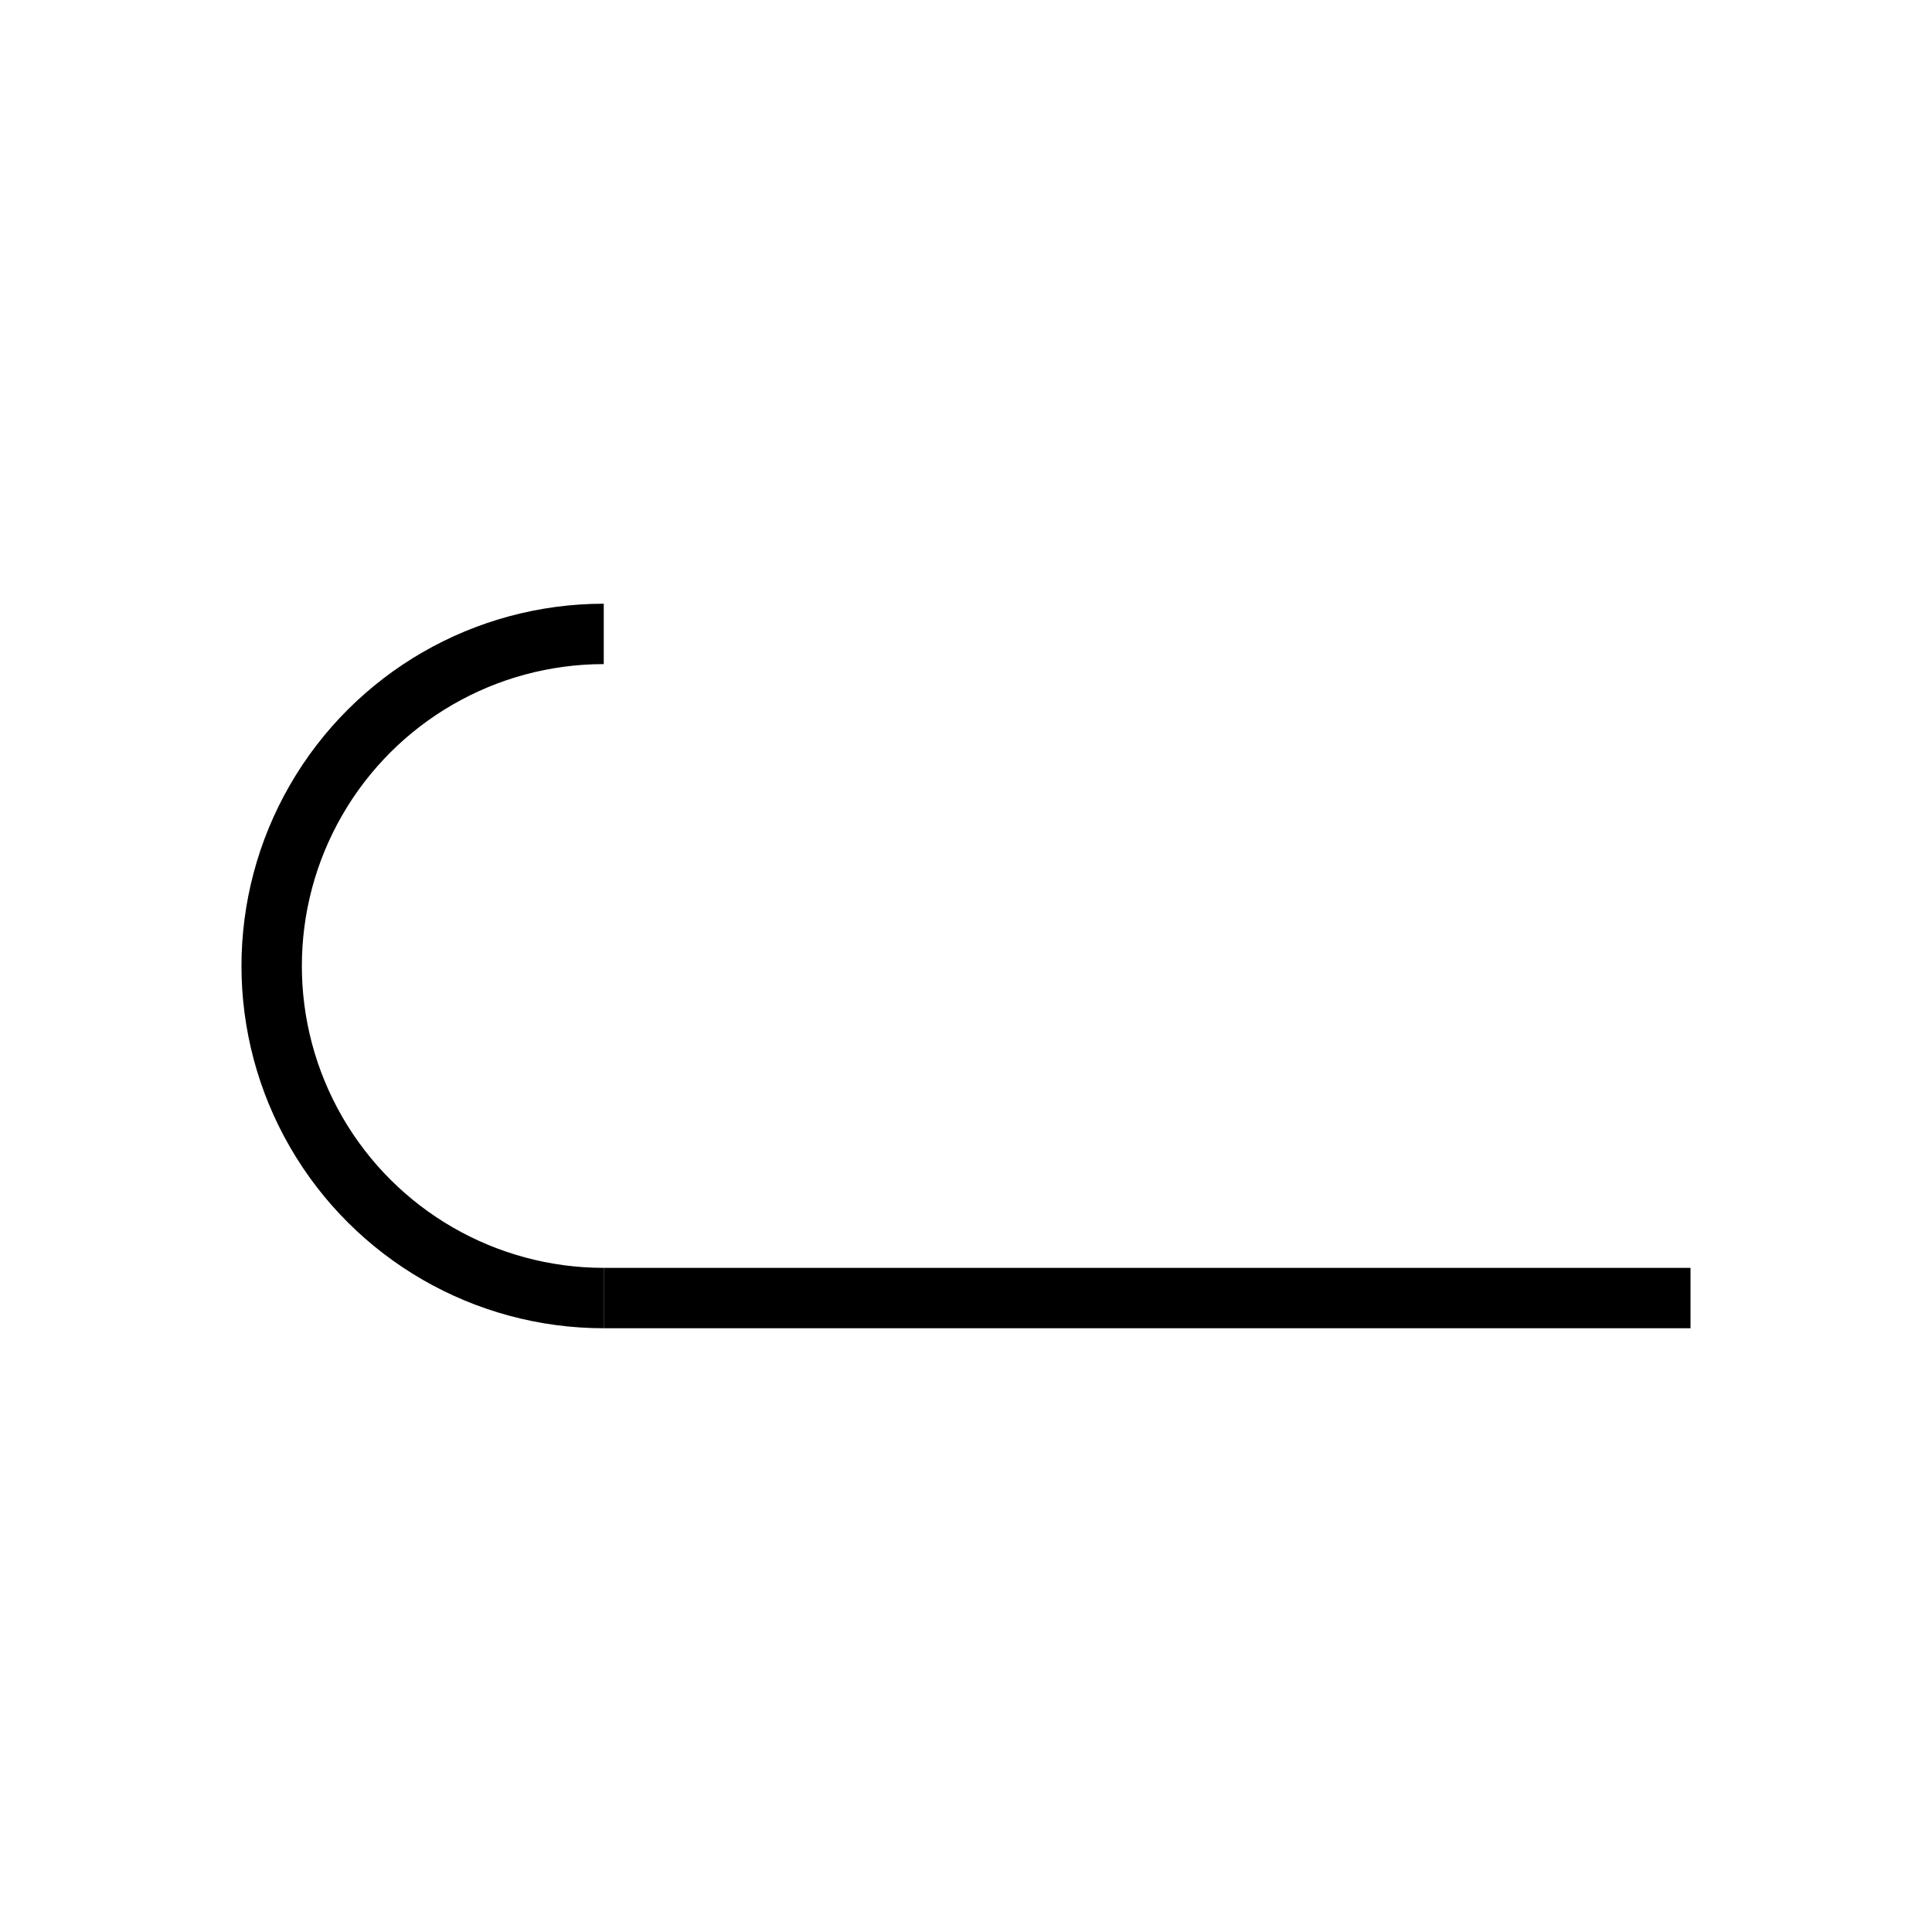
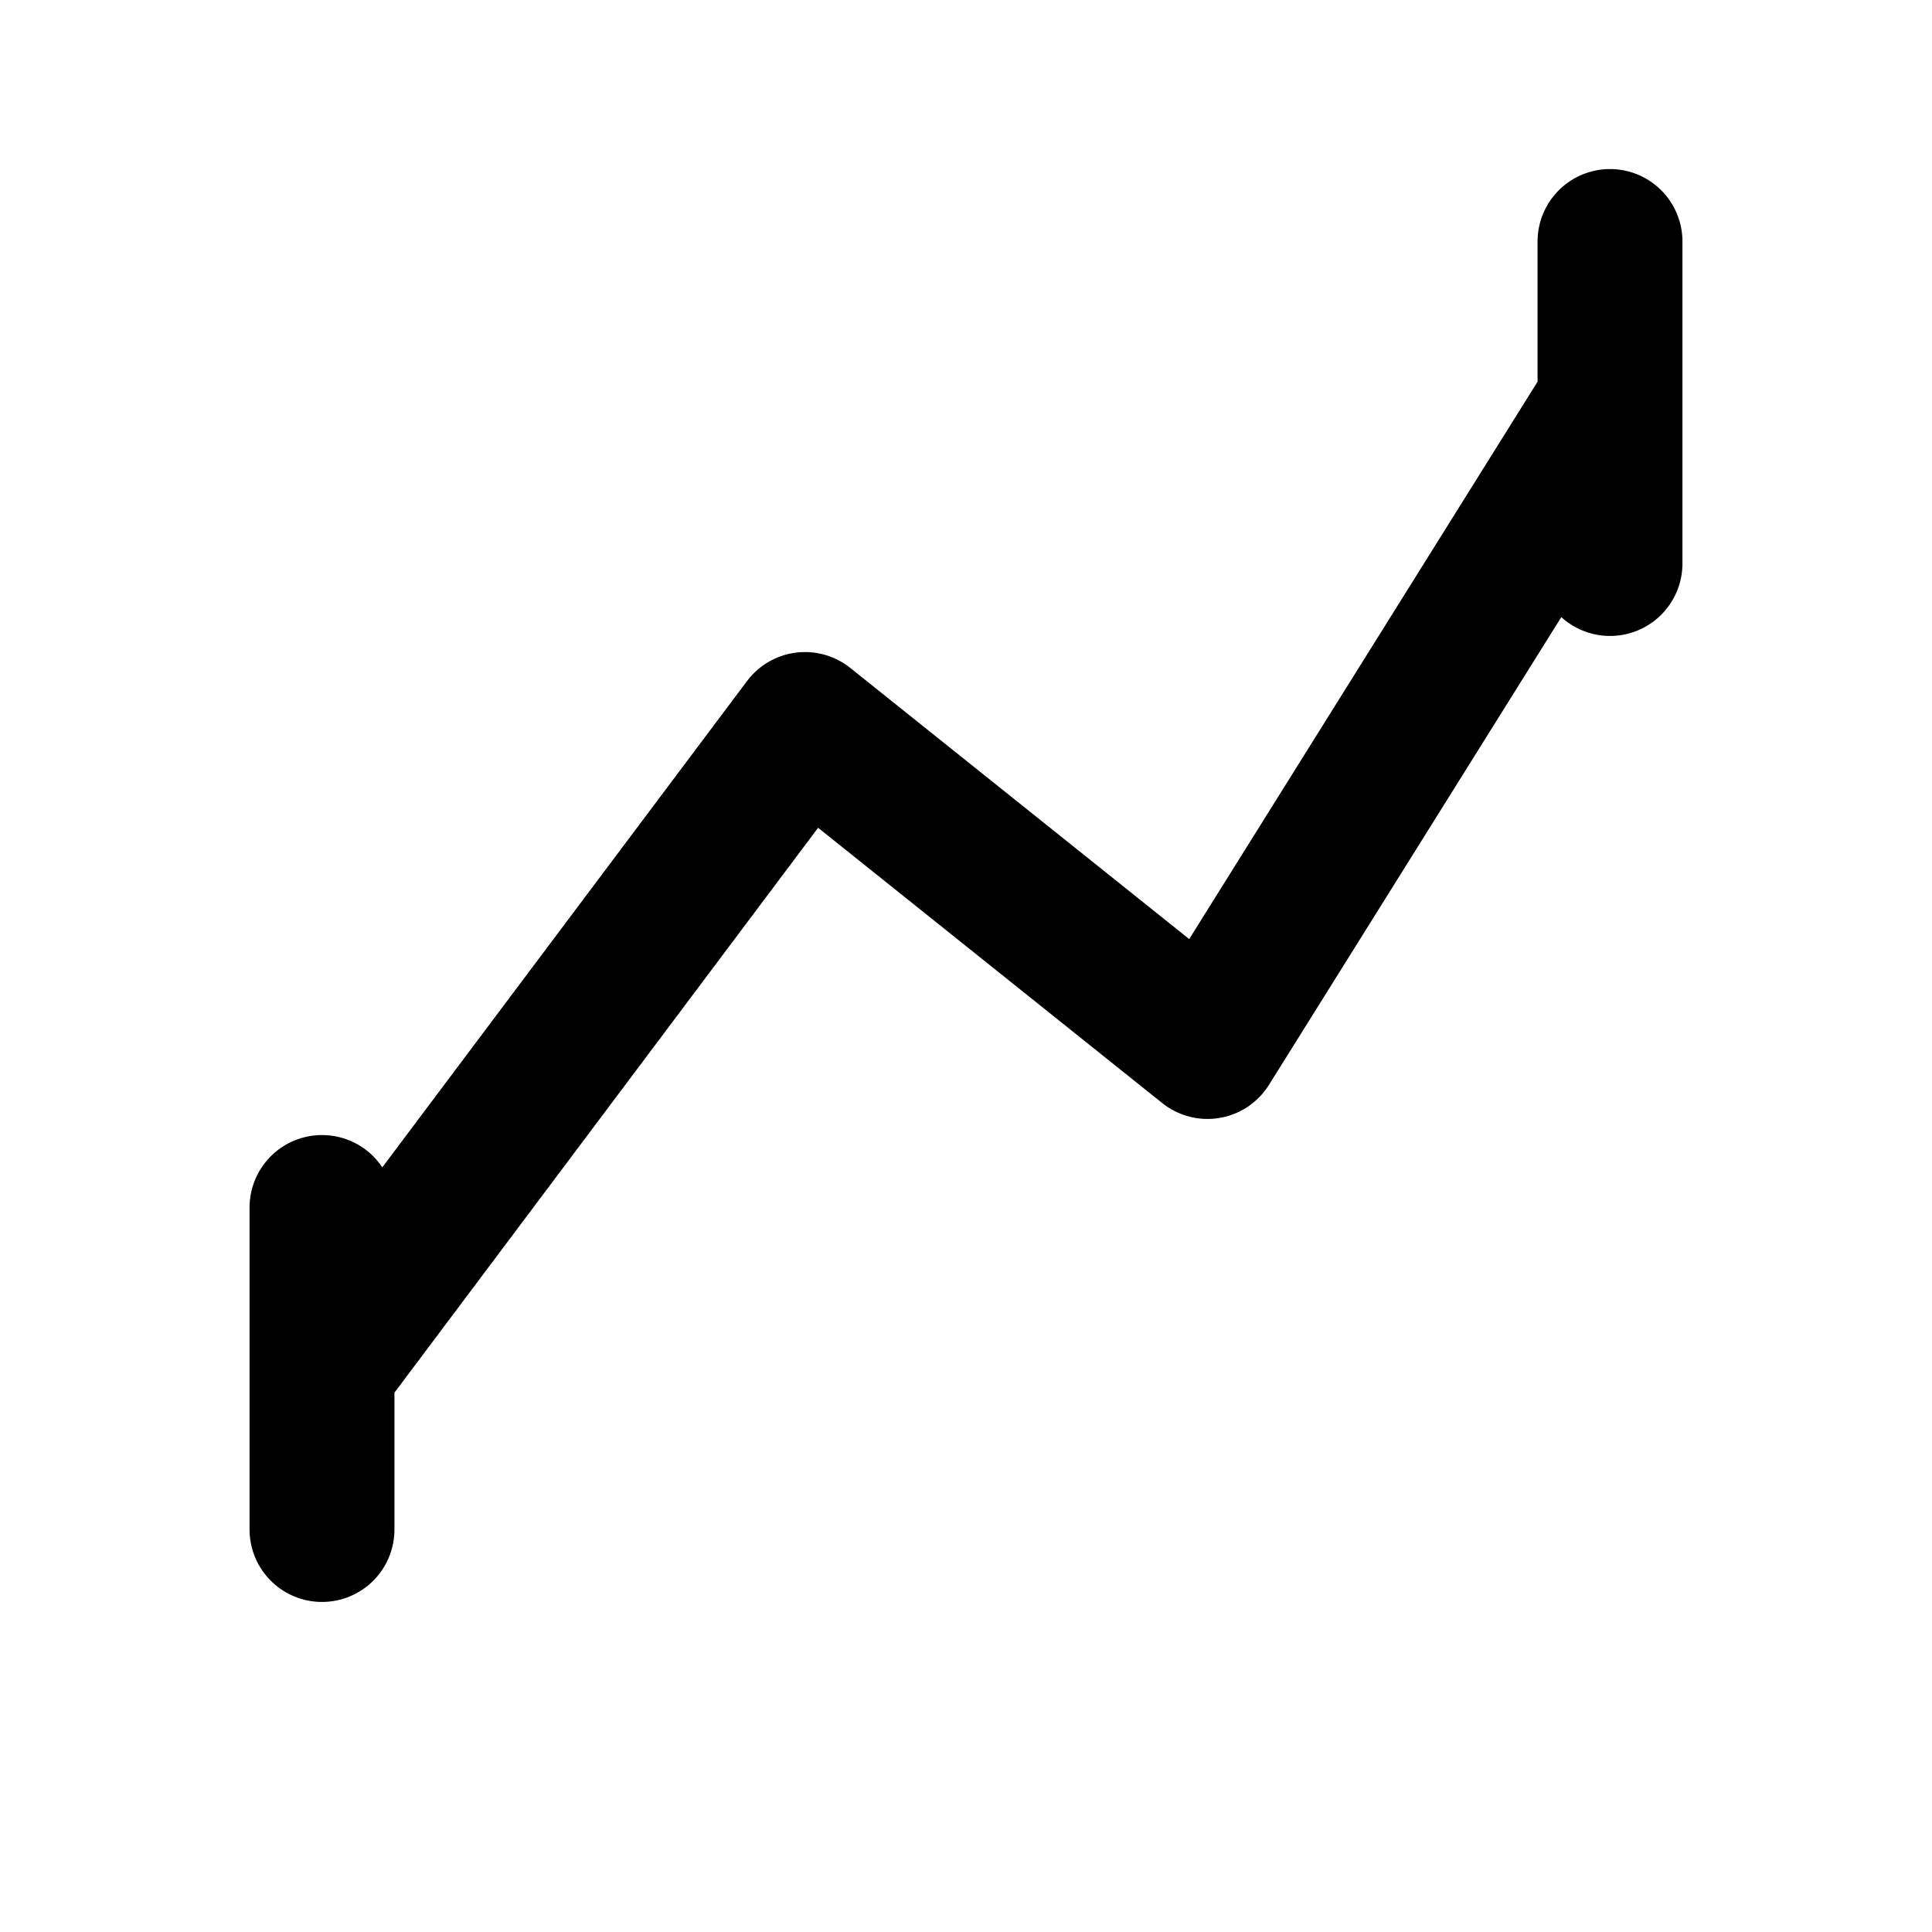
- <svg xmlns="http://www.w3.org/2000/svg" height="256" viewBox="0 0 72.249 72.249" width="256">
-   <g fill="none" stroke="#000" stroke-width="2.258">
-     <path d="m22.578 48.542 40.64-0" />
-     <path d="m22.578 48.542a12.418 12.418 0 0 1 -10.755-6.209 12.418 12.418 0 0 1 0-12.418 12.418 12.418 0 0 1 10.755-6.209" />
-   </g>
+ <svg xmlns="http://www.w3.org/2000/svg" viewBox="0 0 24 24" width="24" height="24">
+   <path d="M4 17l6-8 5 4 5-8 M4 15v4 M20 3v4" fill="none" stroke="#000" stroke-width="1.8" stroke-linecap="round" stroke-linejoin="round" />
</svg>
